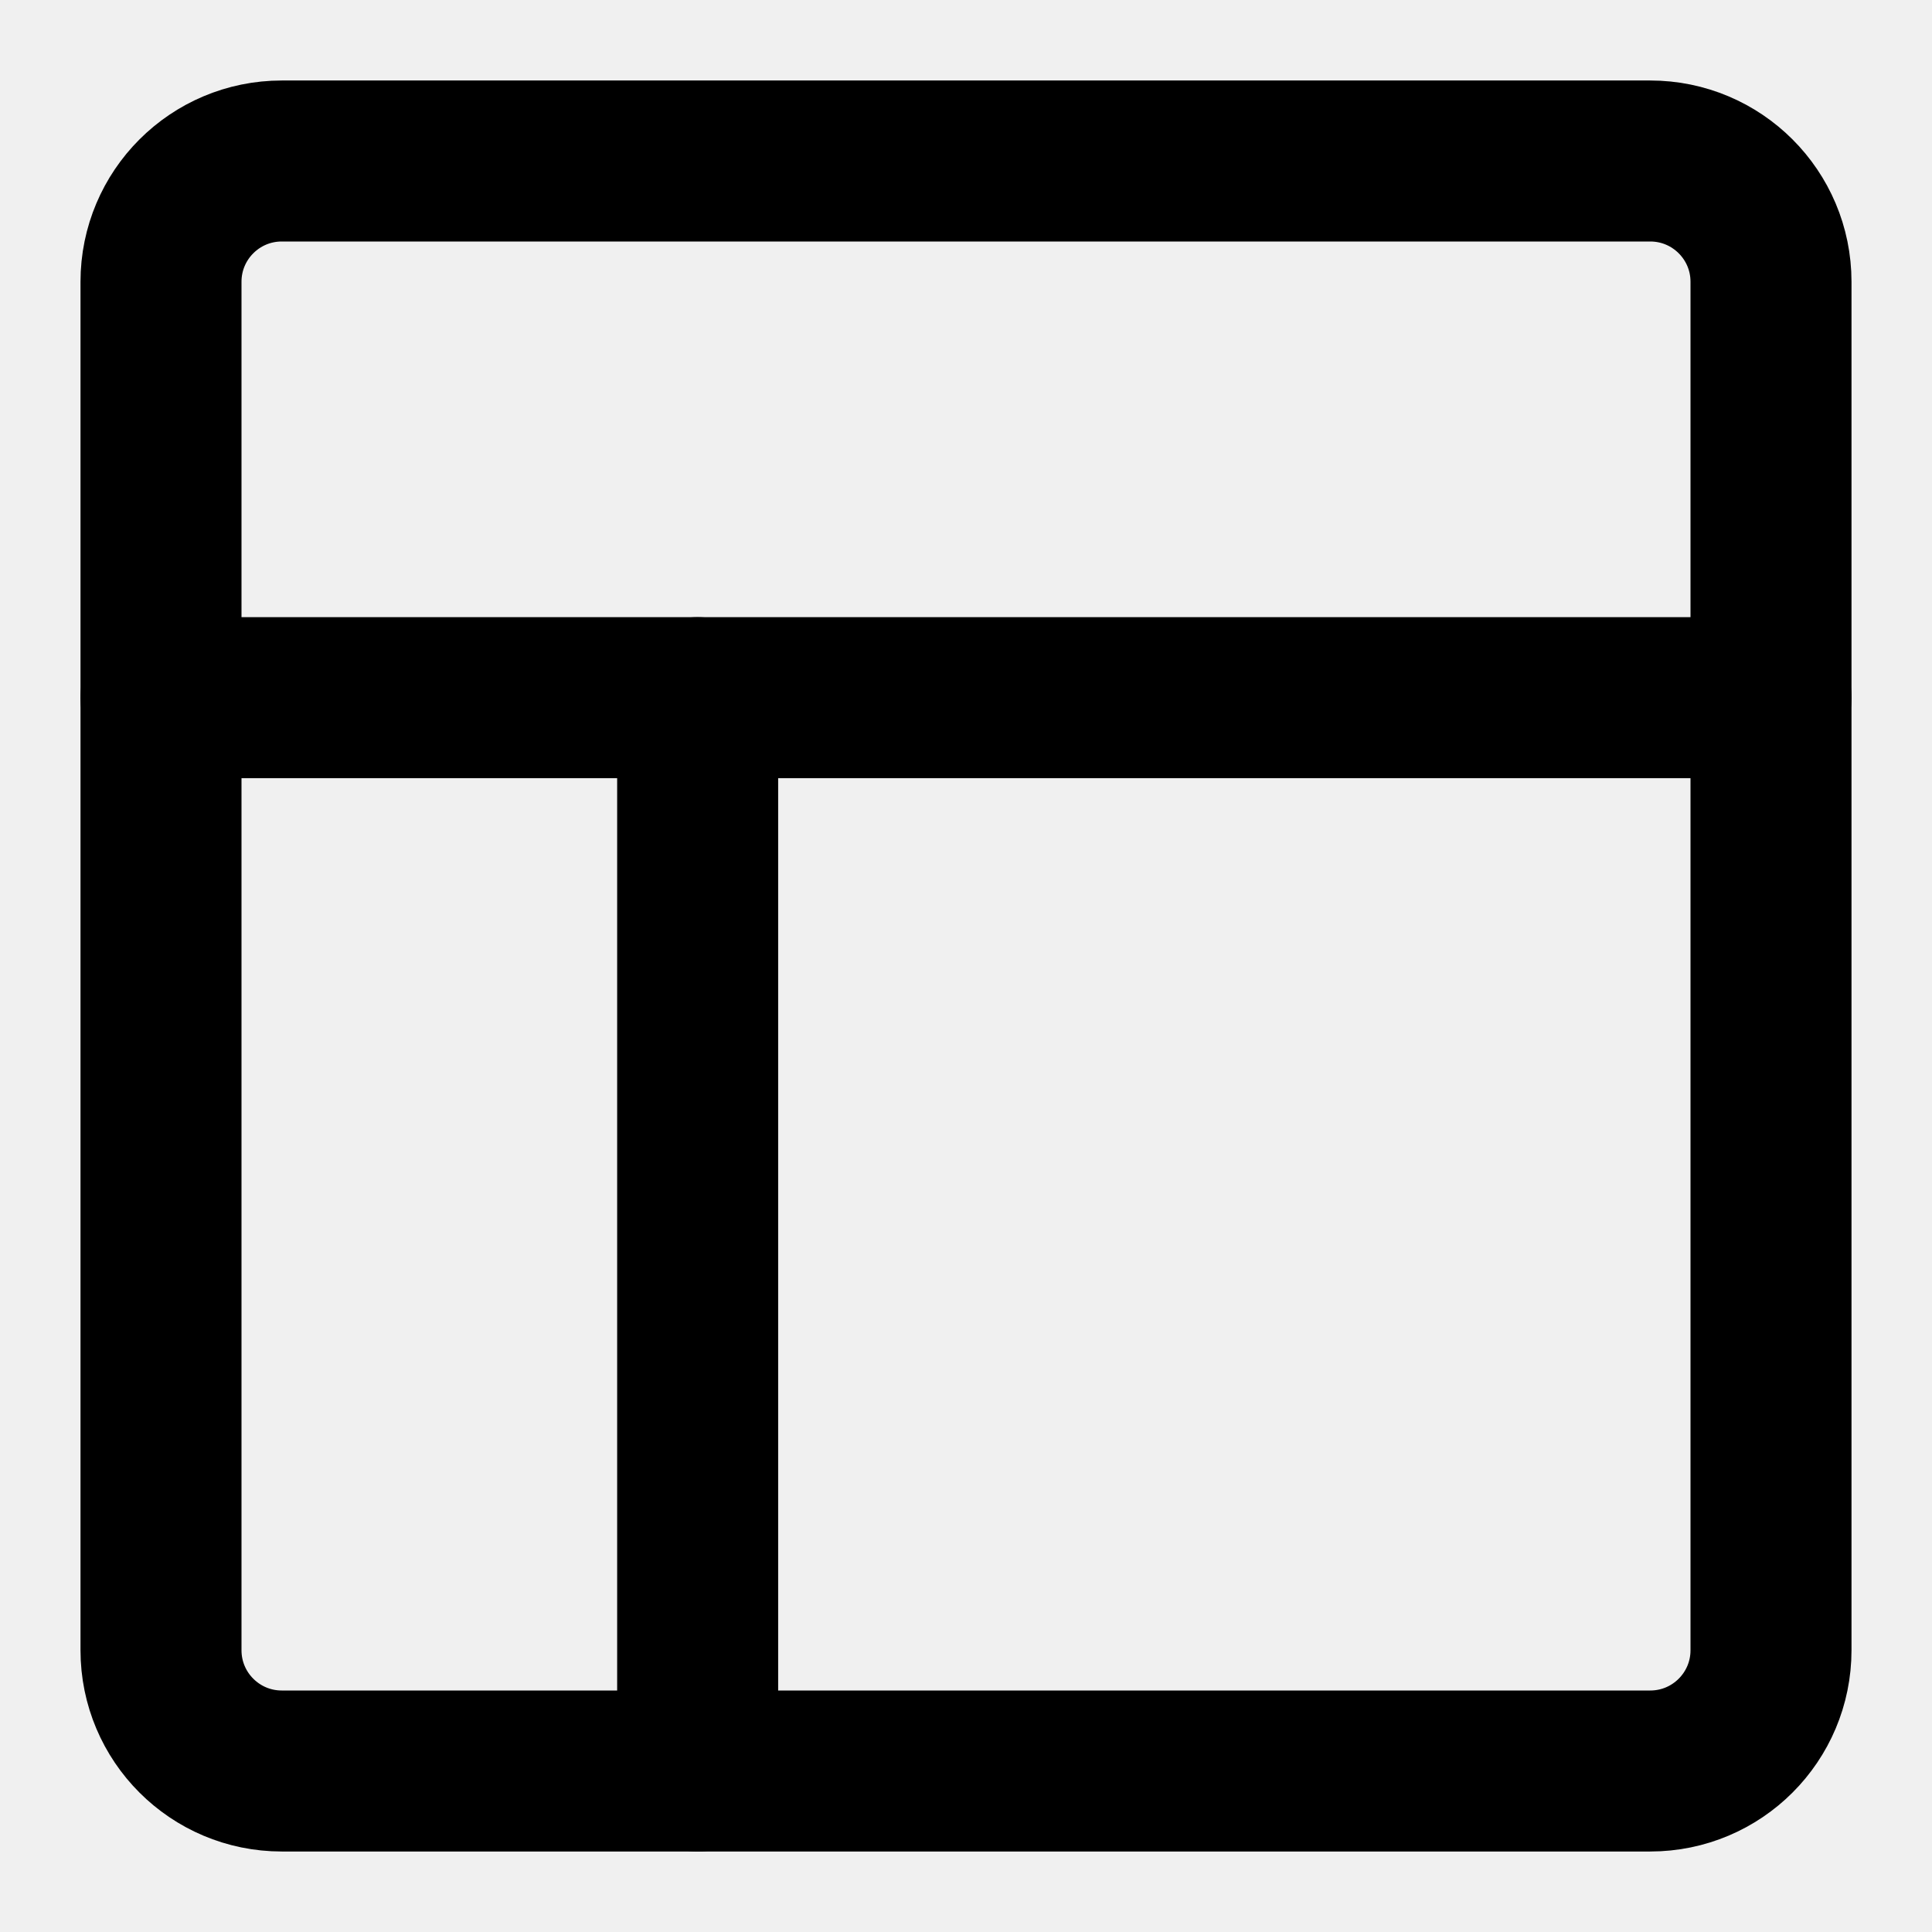
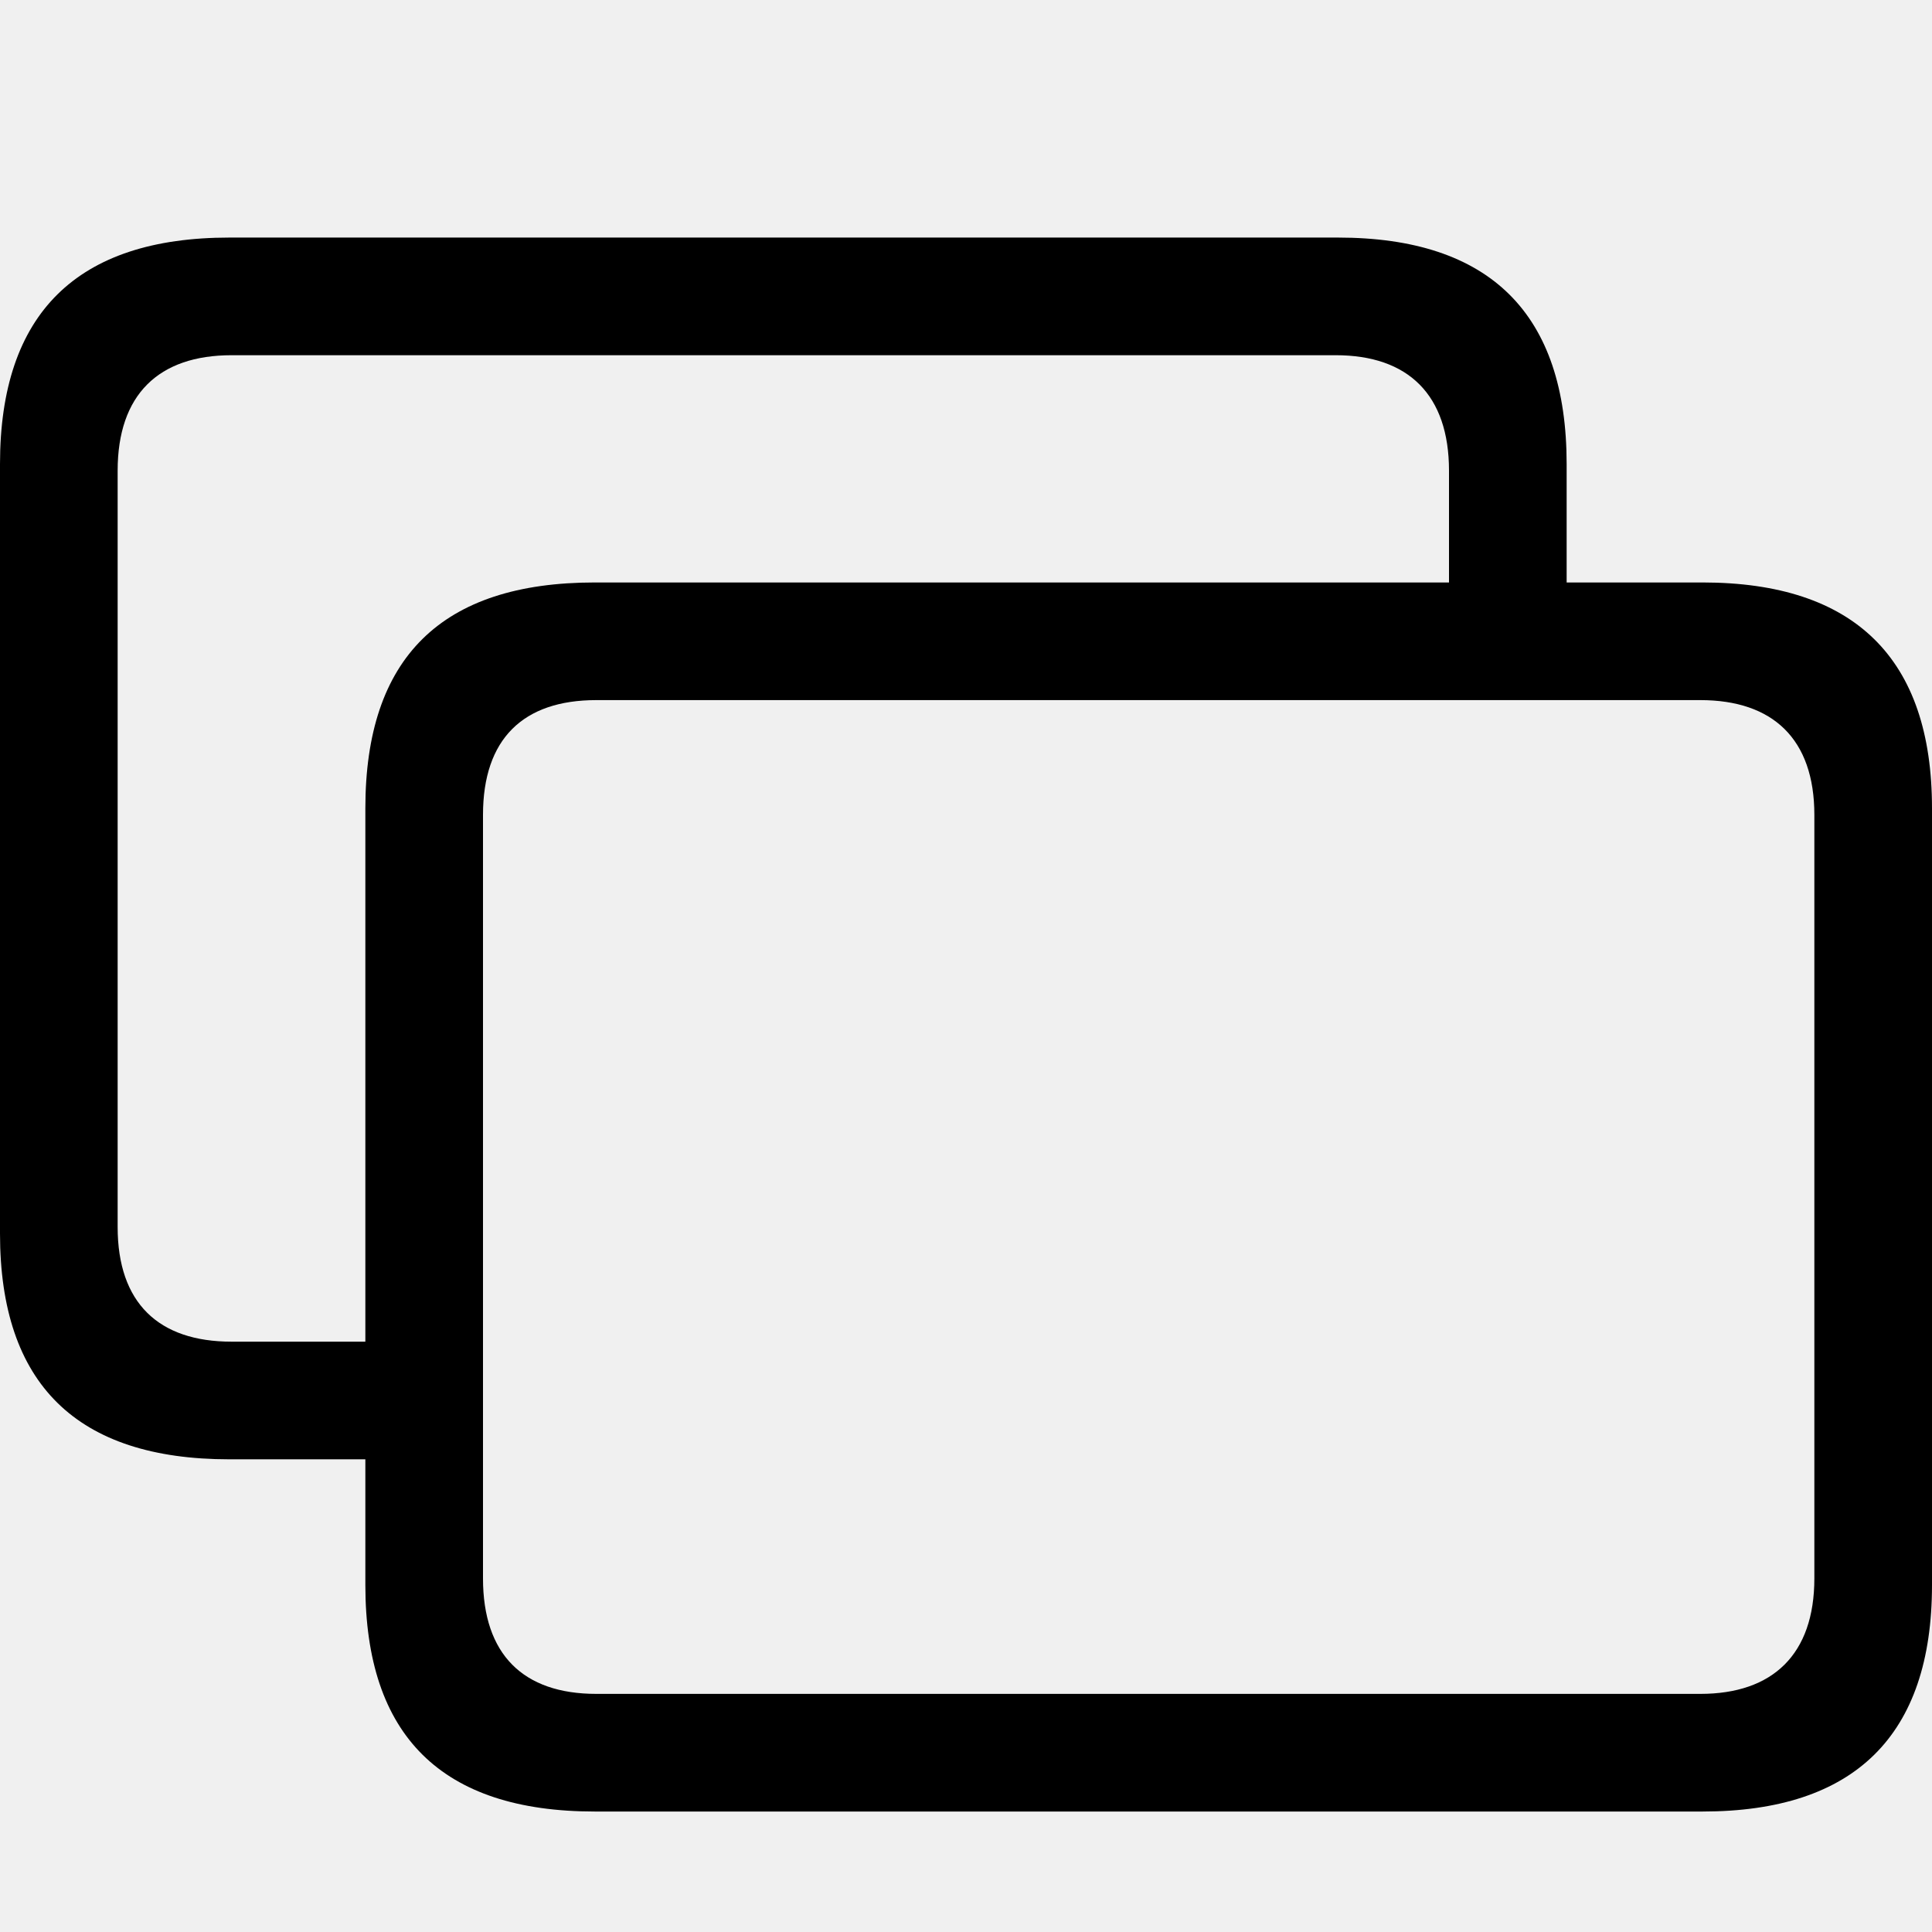
- <svg xmlns="http://www.w3.org/2000/svg" width="800px" height="800px" viewBox="0 0 48 48" fill="none">
-   <rect width="48" height="48" fill="white" fill-opacity="0.01" />
-   <rect x="4" y="4" width="40" height="40" rx="3" stroke="#000000" stroke-width="4" stroke-linejoin="round" />
-   <path d="M4 17.333H44" stroke="#000000" stroke-width="4" stroke-linecap="round" stroke-linejoin="round" />
-   <path d="M17.333 44V17.333" stroke="#000000" stroke-width="4" stroke-linecap="round" stroke-linejoin="round" />
+ <svg xmlns="http://www.w3.org/2000/svg" fill="#000000" width="800px" height="800px" viewBox="0 0 56 56">
+   <path d="M 6.651 42.299 L 10.59 42.299 L 10.59 45.942 C 10.59 50.306 12.793 52.508 17.241 52.508 L 49.349 52.508 C 53.755 52.508 56 50.306 56 45.942 L 56 23.428 C 56 19.086 53.755 16.883 49.349 16.883 L 45.41 16.883 L 45.41 13.452 C 45.41 9.089 43.186 6.886 38.78 6.886 L 6.651 6.886 C 2.224 6.886 0 9.089 0 13.452 L 0 35.755 C 0 40.118 2.224 42.299 6.651 42.299 Z M 6.714 38.889 C 4.596 38.889 3.41 37.767 3.41 35.564 L 3.41 13.643 C 3.41 11.44 4.596 10.296 6.714 10.296 L 38.717 10.296 C 40.814 10.296 42 11.44 42 13.643 L 42 16.883 L 17.241 16.883 C 12.793 16.883 10.59 19.065 10.59 23.428 L 10.59 38.889 Z M 17.283 49.098 C 15.165 49.098 14 47.955 14 45.752 L 14 23.619 C 14 21.416 15.165 20.293 17.283 20.293 L 49.286 20.293 C 51.383 20.293 52.59 21.416 52.59 23.619 L 52.59 45.752 C 52.59 47.955 51.383 49.098 49.286 49.098 Z" />
</svg>
